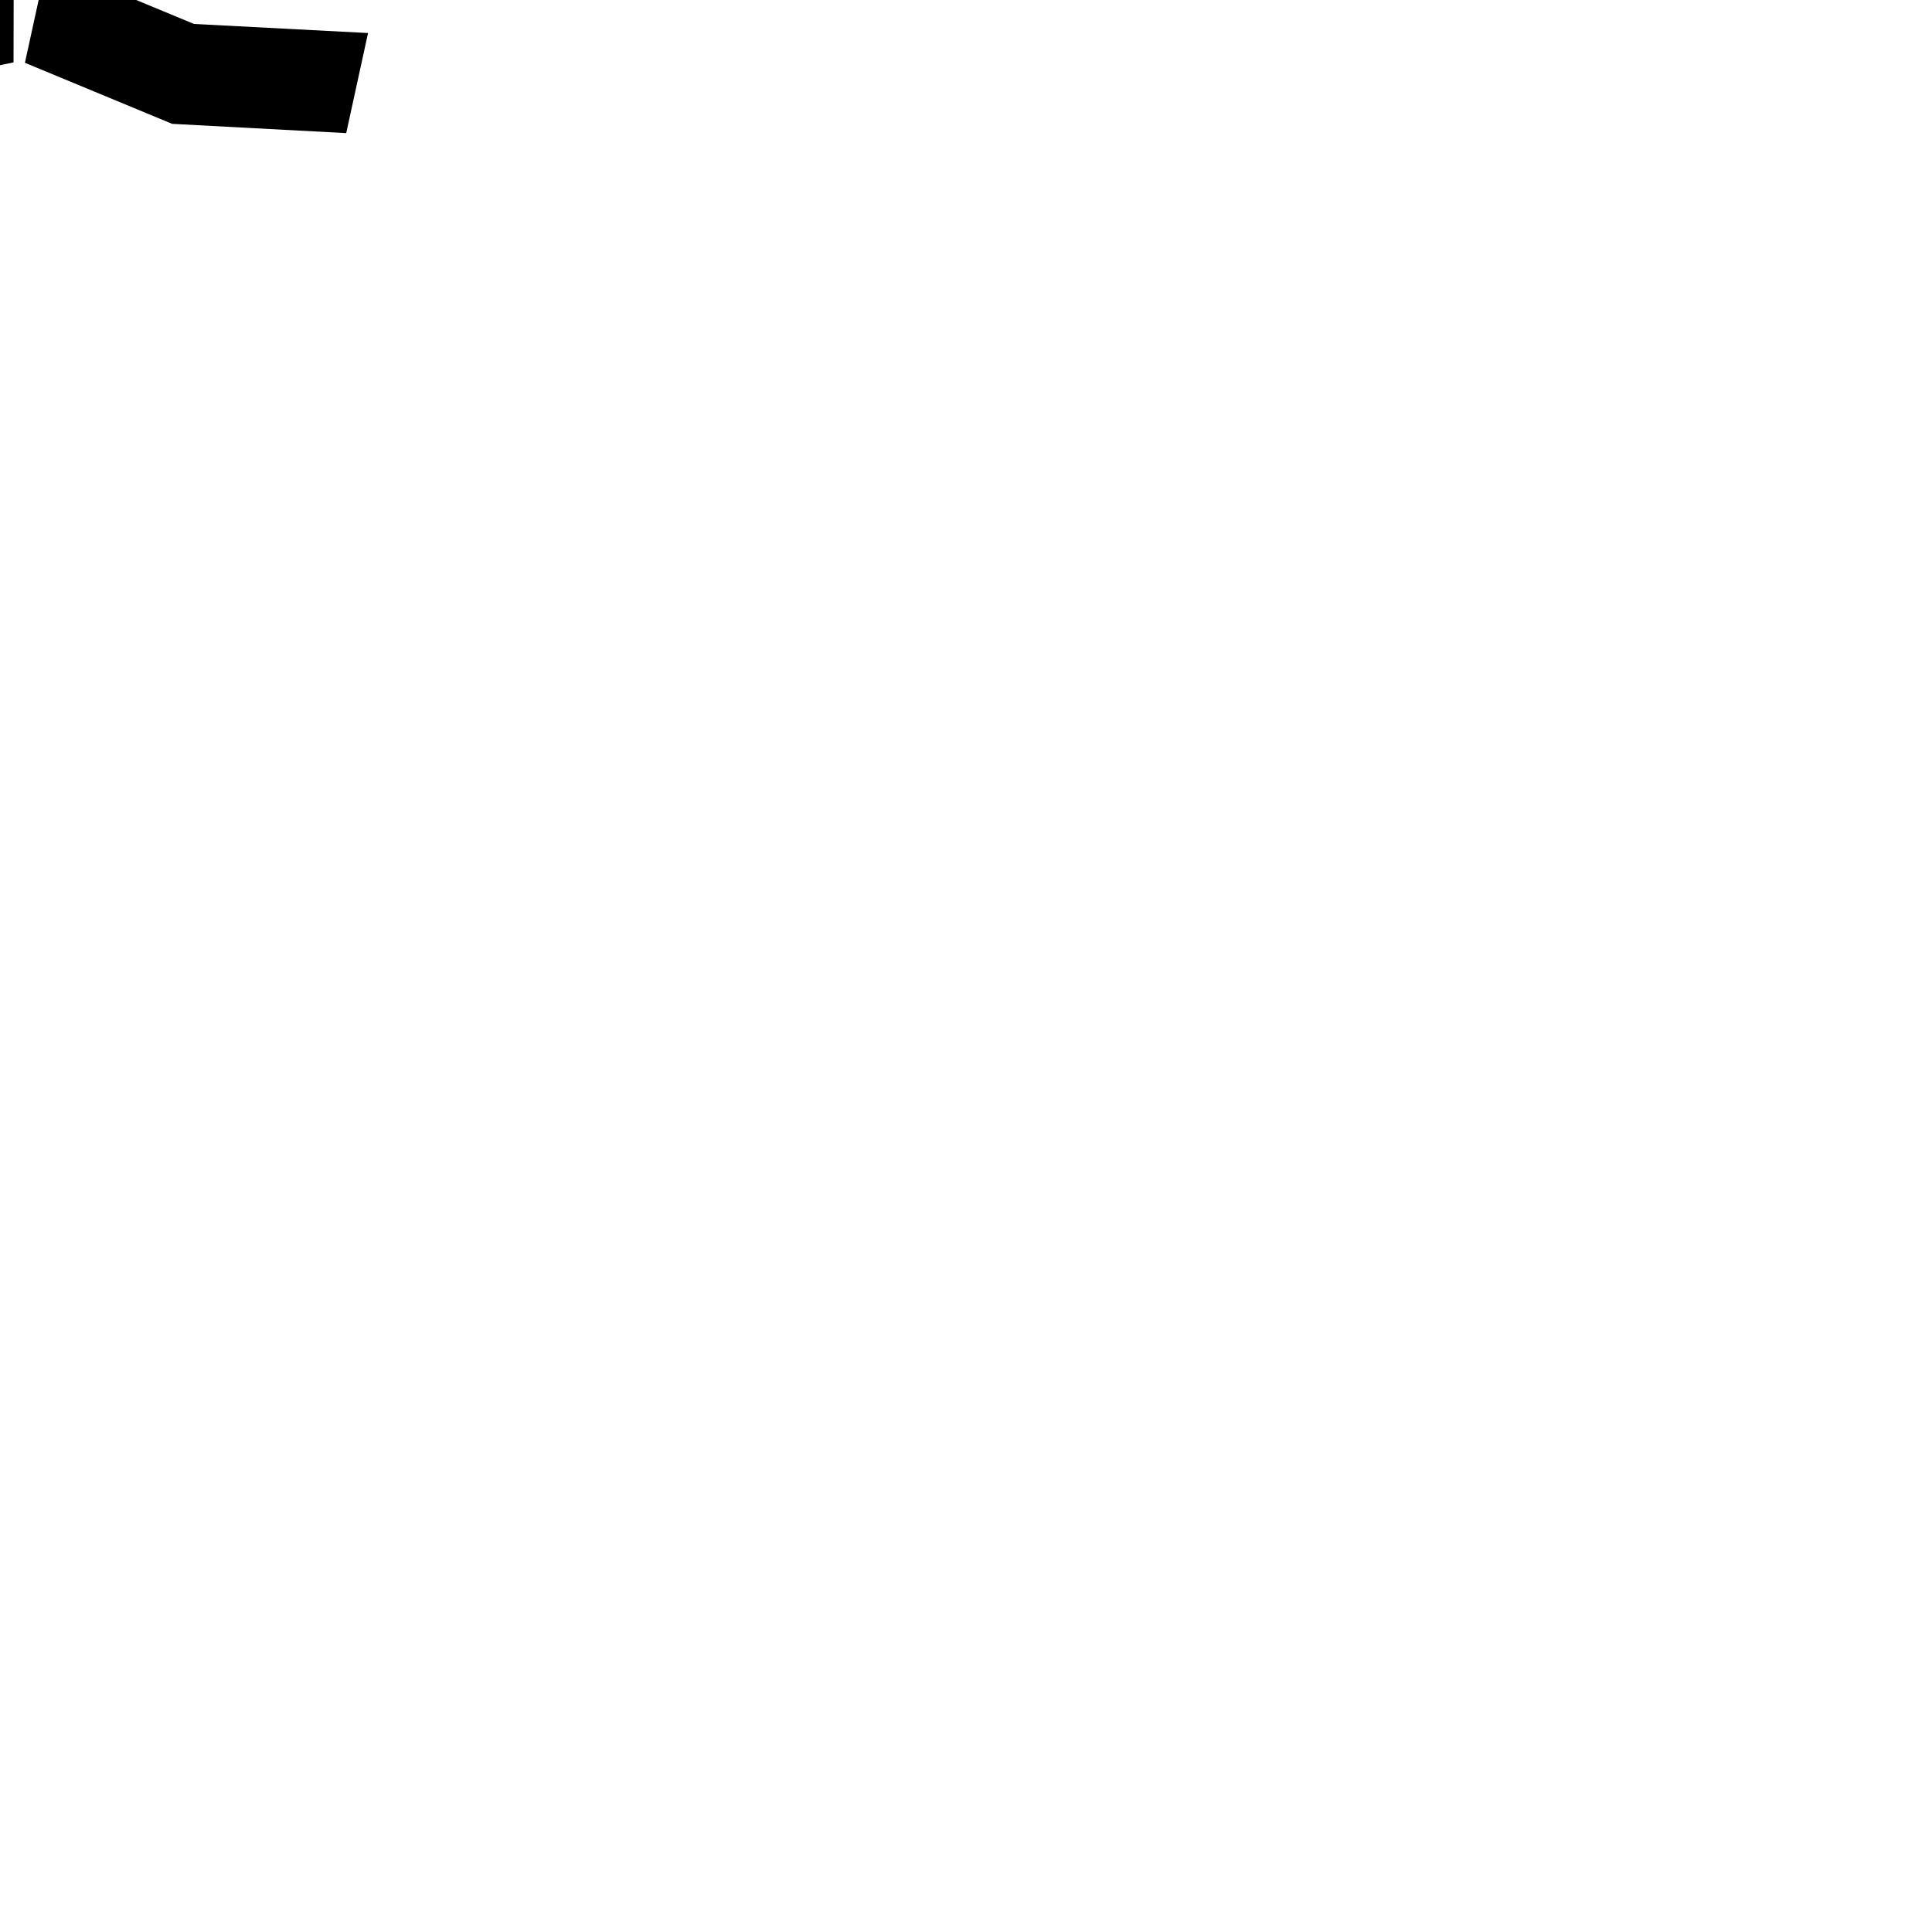
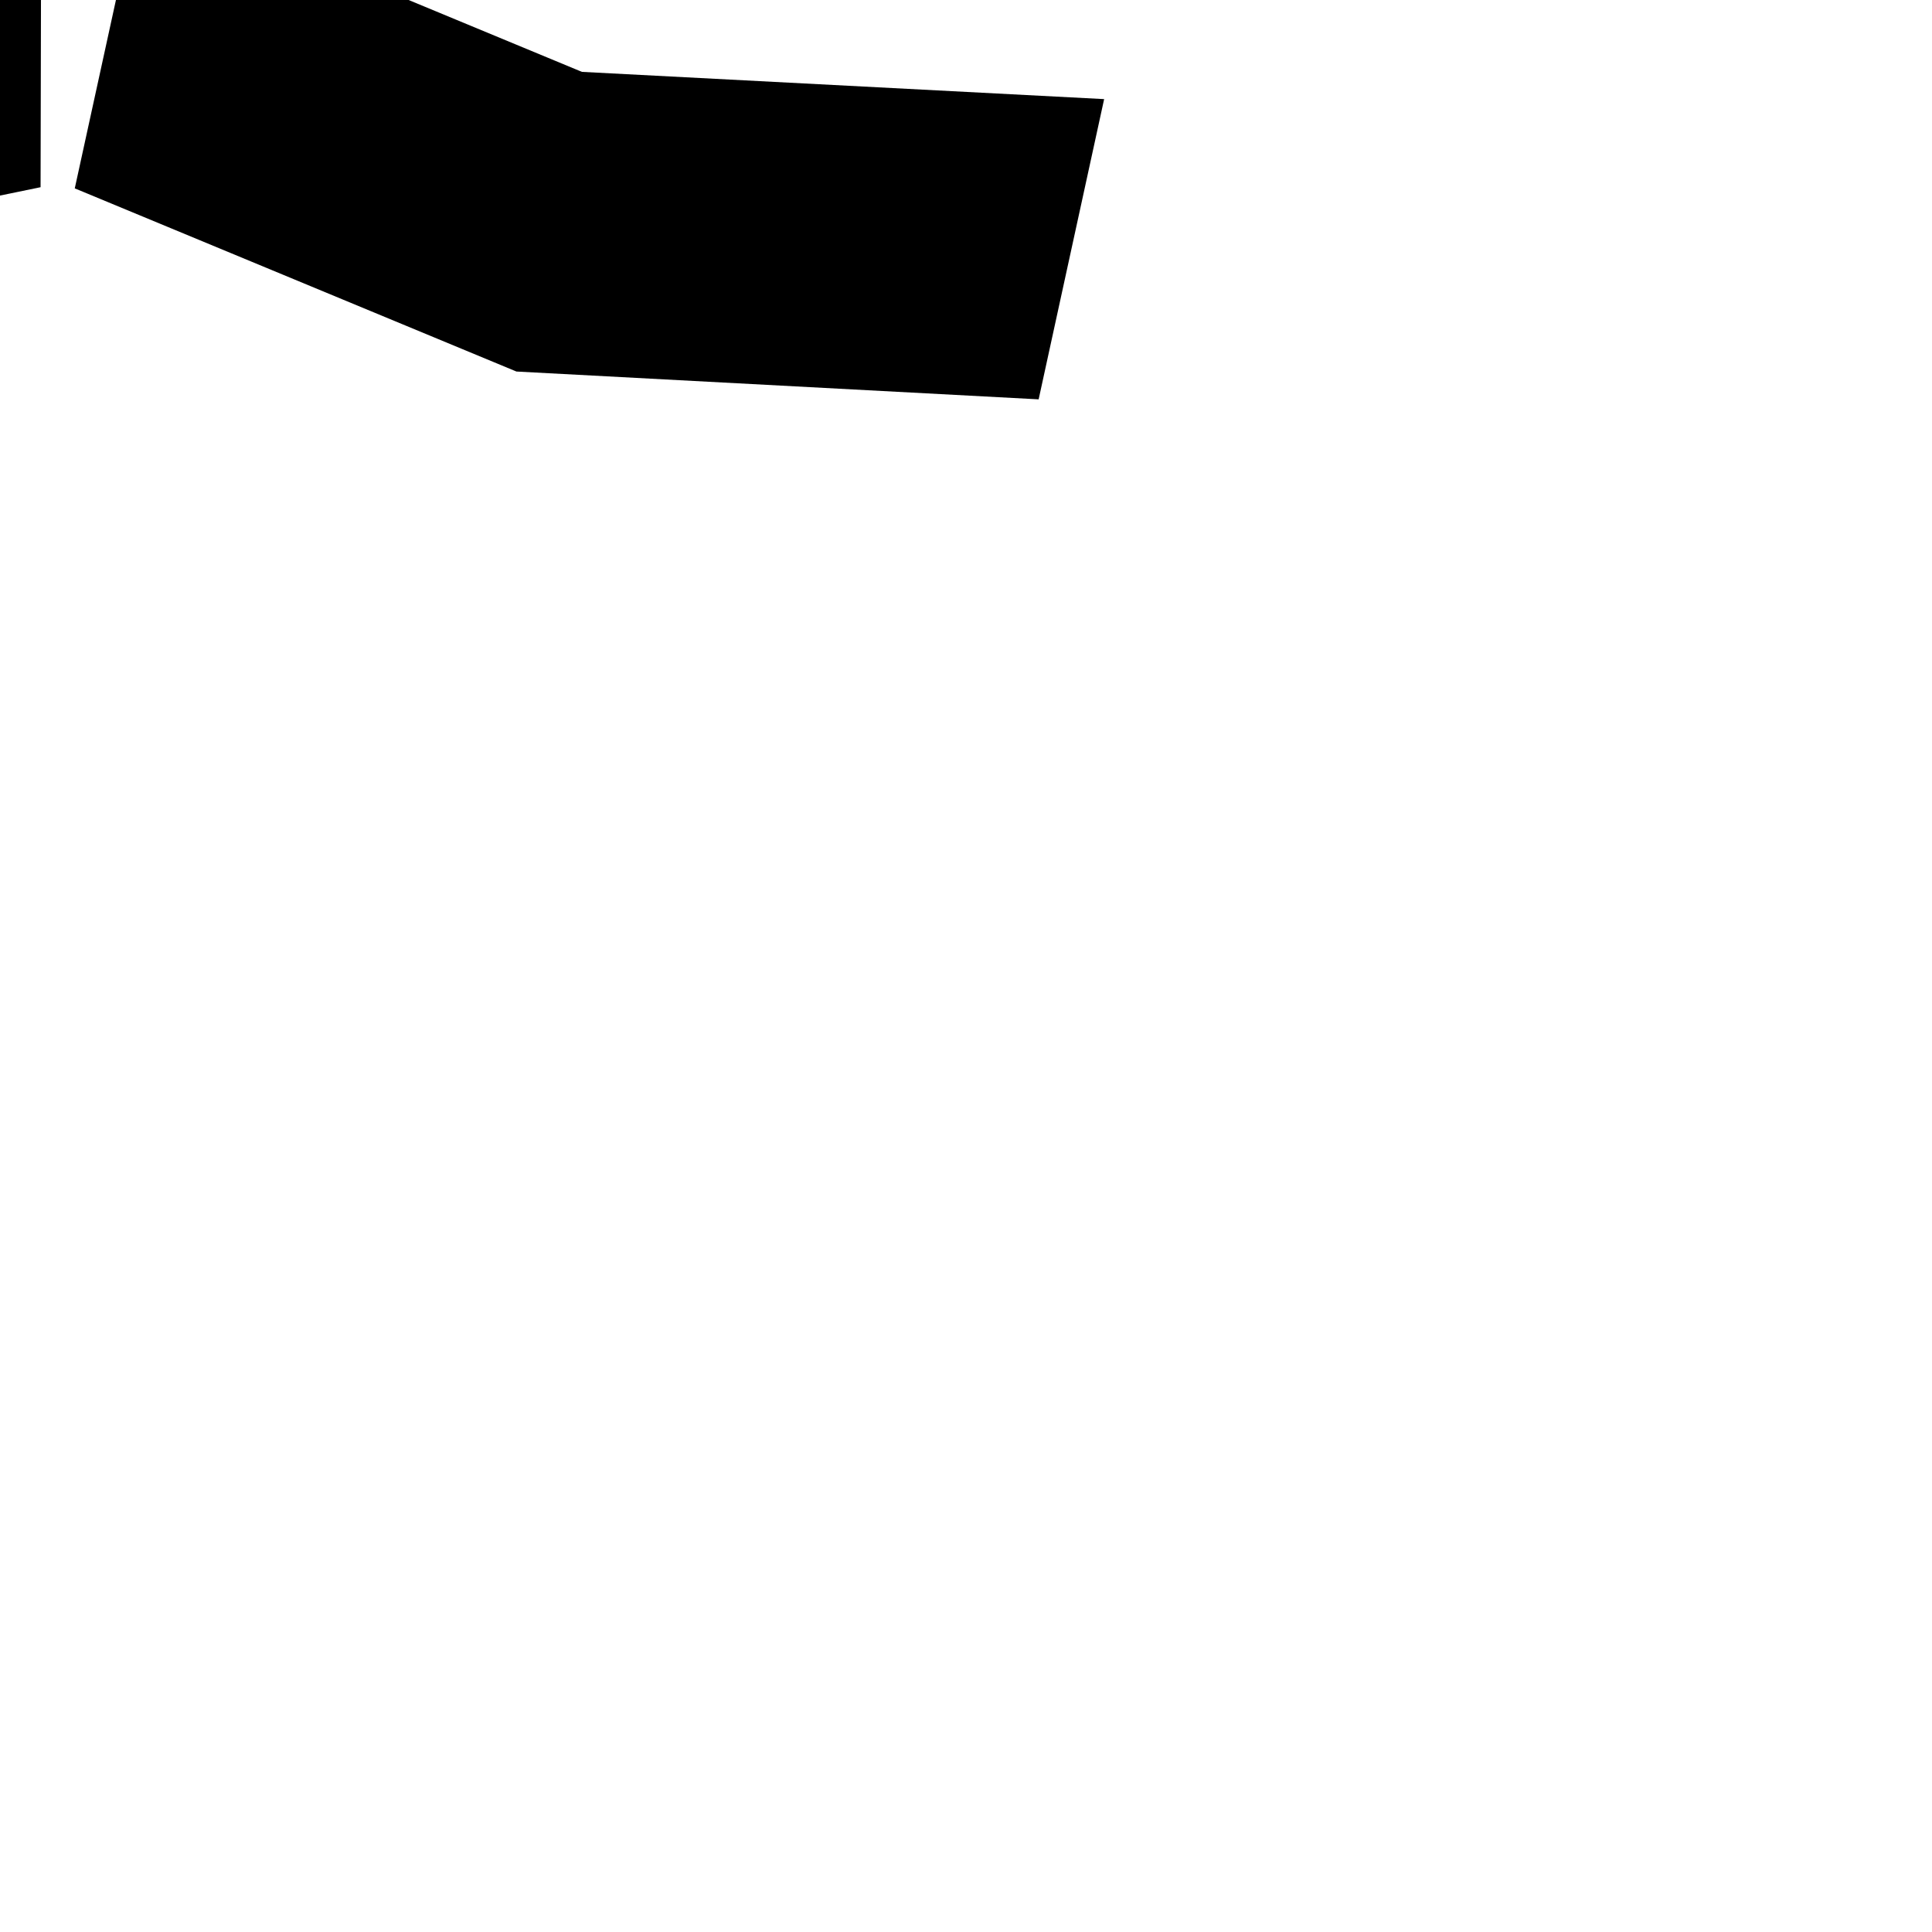
<svg xmlns="http://www.w3.org/2000/svg" version="1.1" id="Calque_1" x="0px" y="0px" viewBox="0 0 1000 1000" style="enable-background:new 0 0 1000 1000;" xml:space="preserve">
-   <polygon points="179.2,68.9 89.1,64.1 12.9,32.5 24.2,-19.2 100.4,12.4 190.5,17.1 " />
-   <rect x="-130.3" y="30.5" transform="matrix(0.7071 -0.7071 0.7071 0.7071 -74.0113 -48.7507)" width="68.9" height="68.9" />
-   <polygon points="-190.5,-113.7 -190.5,12.4 -95.7,12.4 -95.7,-18.9 -64.5,-18.9 -64.5,-113.7 " />
-   <polygon points="7.1,-15.6 7.1,-16.4 7.1,-16.4 7.2,-63.5 -58.5,-77.1 -58.6,-16.5 -58.6,-16.5 -58.6,-15.7 -58.6,-14.8   -58.6,-14.8 -58.6,45.8 7,32.3 7.1,-14.7 7.1,-14.7 " />
+   <polygon points="537.6,206.7 267.3,192.3 38.7,97.5 72.6,-57.6 301.2,37.2 571.5,51.3 " />
+   <rect x="-390.9" y="91.5" transform="matrix(0.7071 -0.7071 0.7071 0.7071 -222.009 -146.2772)" width="206.7" height="206.7" />
+   <polygon points="-571.5,-341.1 -571.5,37.2 -287.1,37.2 -287.1,-56.7 -193.5,-56.7 -193.5,-341.1 " />
+   <polygon points="21.3,-46.8 21.3,-49.2 21.3,-49.2 21.6,-190.5 -175.5,-231.3 -175.8,-49.5 -175.8,-49.5 -175.8,-47.1 -175.8,-44.4   -175.8,-44.4 -175.8,137.4 21,96.9 21.3,-44.1 21.3,-44.1 " />
</svg>
